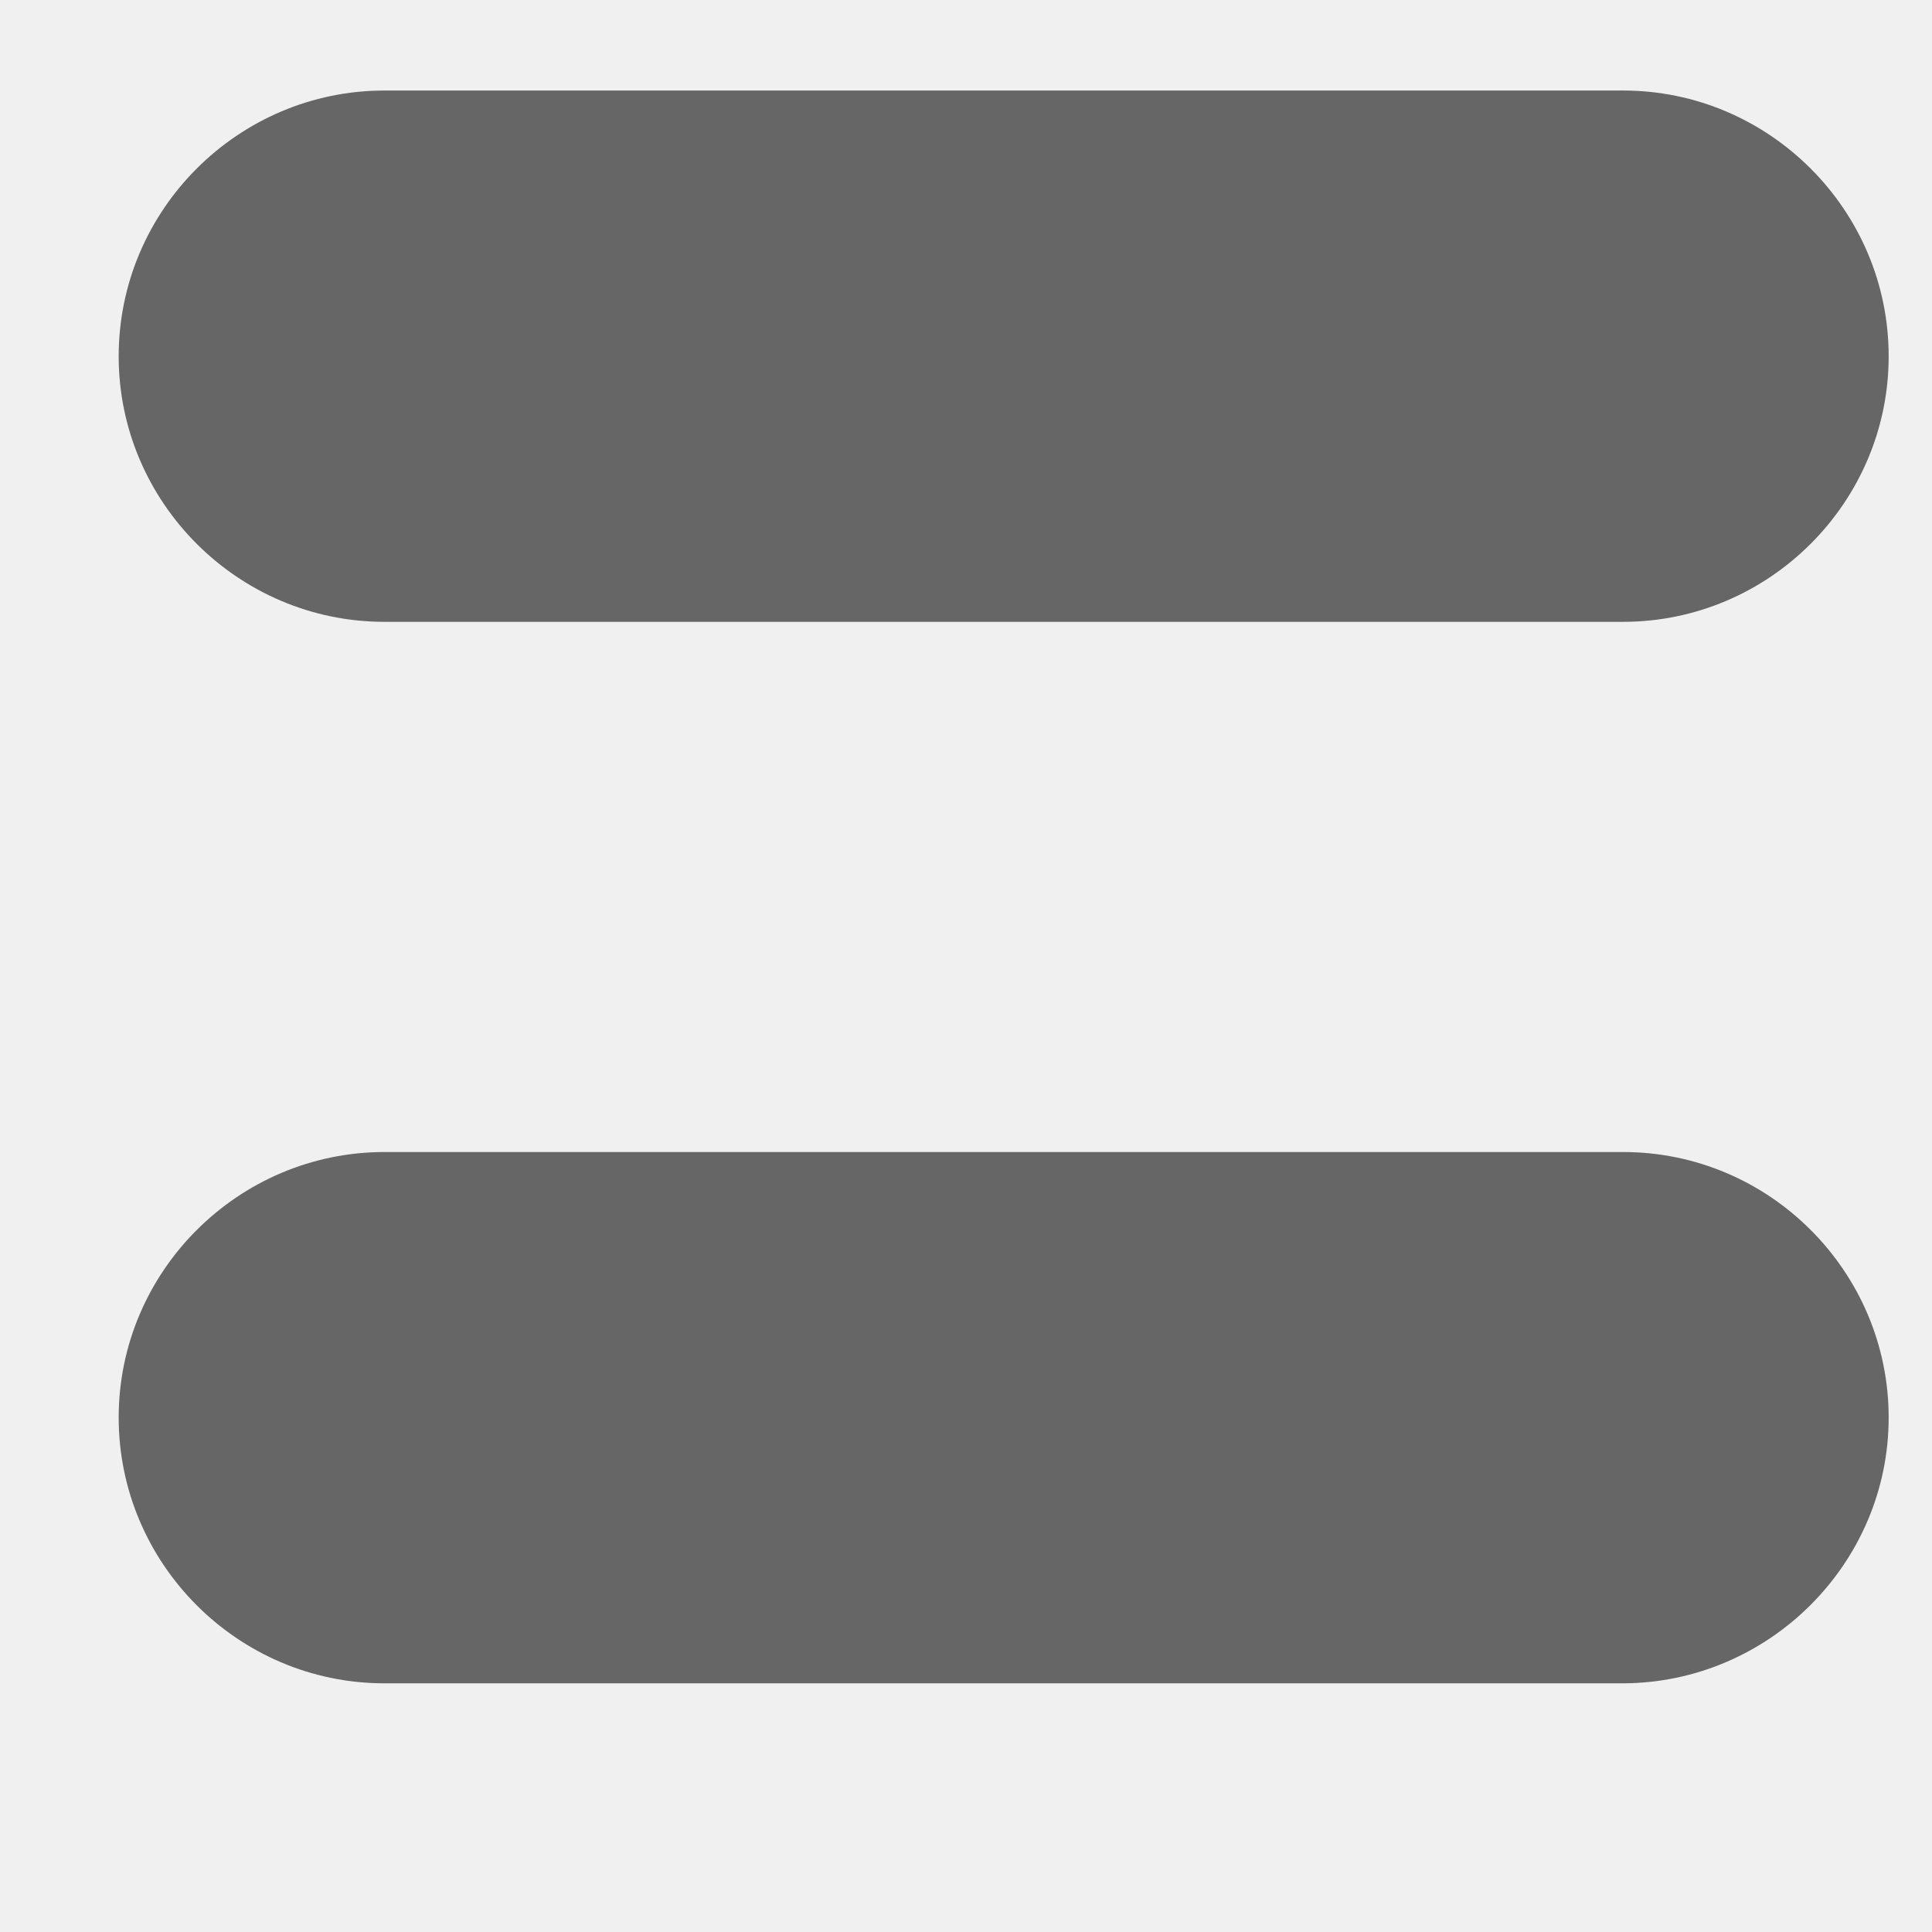
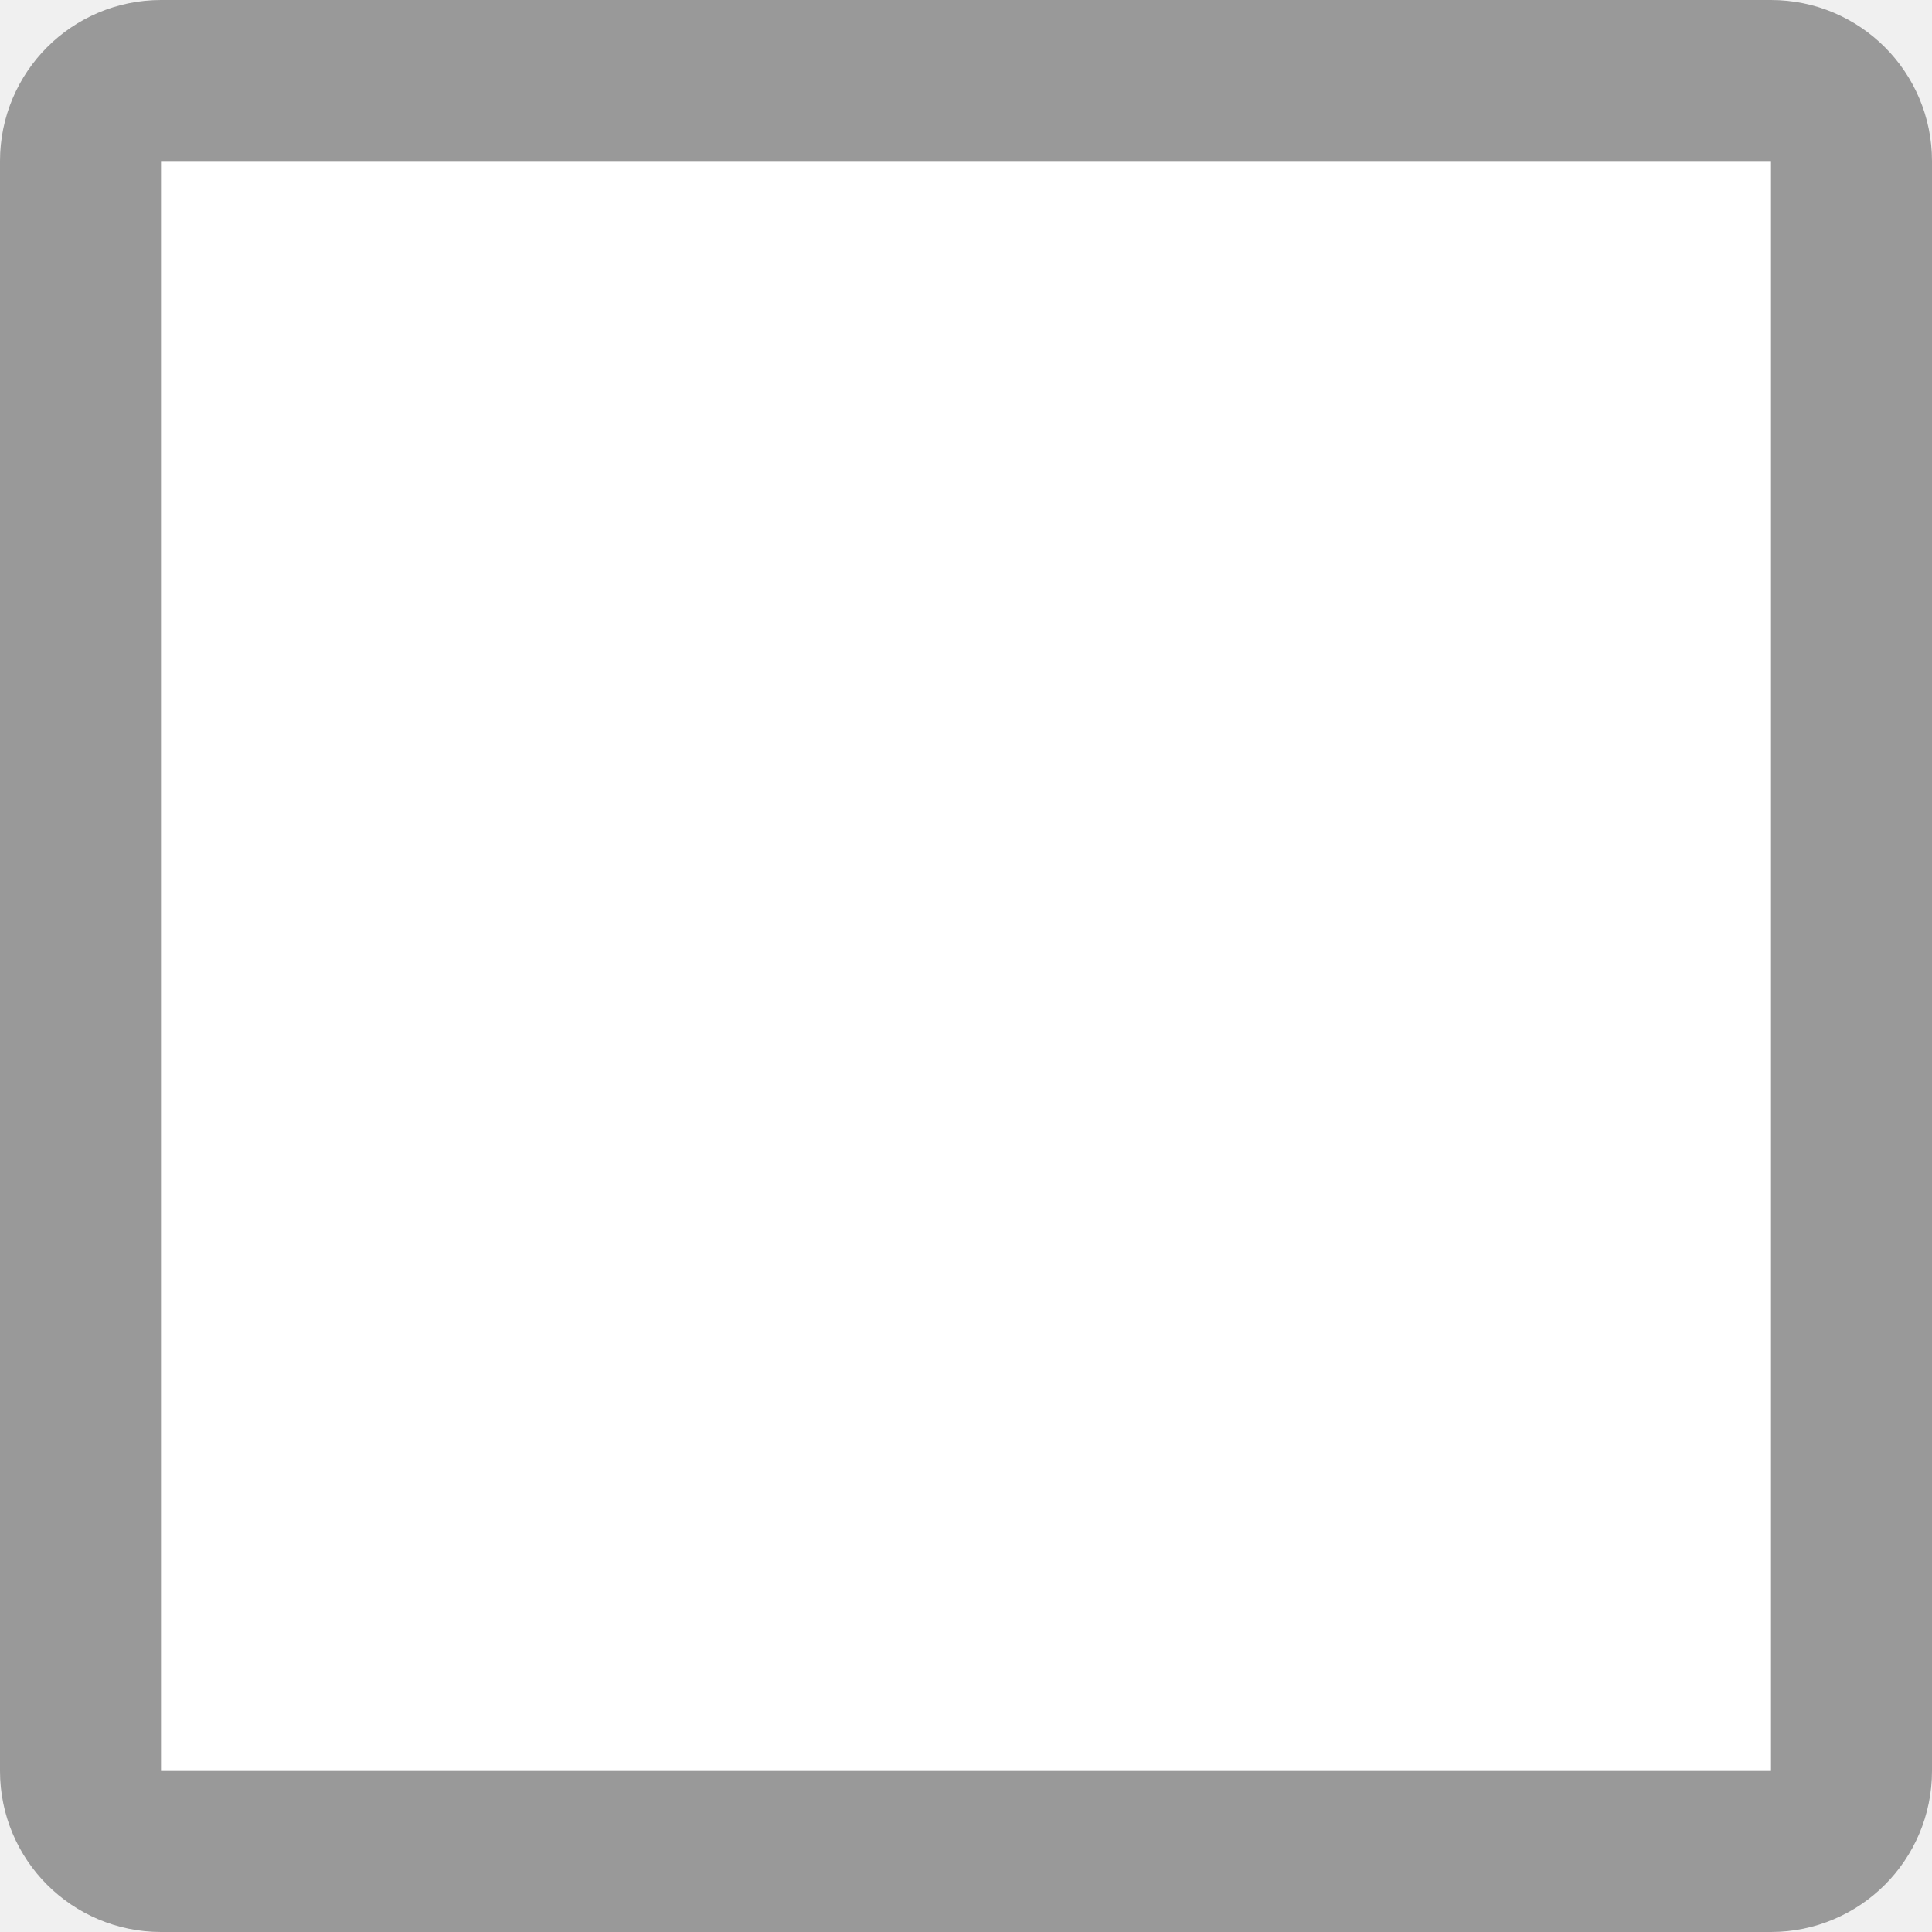
- <svg xmlns="http://www.w3.org/2000/svg" version="1.1" width="7px" height="7px">
-   <g transform="matrix(1 0 0 1 -31 -1876 )">
-     <path d="M 6.843 1.291  C 6.843 0.76  6.409 0.328  5.881 0.328  L 1.393 0.328  C 0.864 0.328  0.43 0.76  0.43 1.291  C 0.43 1.819  0.862 2.253  1.393 2.253  L 5.881 2.253  C 6.409 2.253  6.843 1.821  6.843 1.291  Z M 5.881 6.099  C 6.409 6.097  6.843 5.665  6.843 5.136  C 6.843 4.608  6.412 4.174  5.881 4.174  L 1.393 4.174  C 0.864 4.174  0.43 4.606  0.43 5.136  C 0.43 5.665  0.862 6.099  1.393 6.099  L 5.881 6.099  Z " fill-rule="nonzero" fill="#666666" stroke="none" transform="matrix(1 0 0 1 31 1876 )" />
-   </g>
+ <svg xmlns="http://www.w3.org/2000/svg" version="1.1" width="12px" height="12px" viewBox="62 132.5  12 12">
+   <path d="M 62.5 133.5  A 0.5 0.5 0 0 1 63 133 L 73 133  A 0.5 0.5 0 0 1 73.5 133.5 L 73.5 143.5  A 0.5 0.5 0 0 1 73 144 L 63 144  A 0.5 0.5 0 0 1 62.5 143.5 L 62.5 133.5  Z " fill-rule="nonzero" fill="#ffffff" stroke="none" />
+   <path d="M 62.5 133.5  A 0.5 0.5 0 0 1 63 133 L 73 133  A 0.5 0.5 0 0 1 73.5 133.5 L 73.5 143.5  A 0.5 0.5 0 0 1 73 144 L 63 144  A 0.5 0.5 0 0 1 62.5 143.5 L 62.5 133.5  Z " stroke-width="1" stroke="#999999" fill="none" />
</svg>
